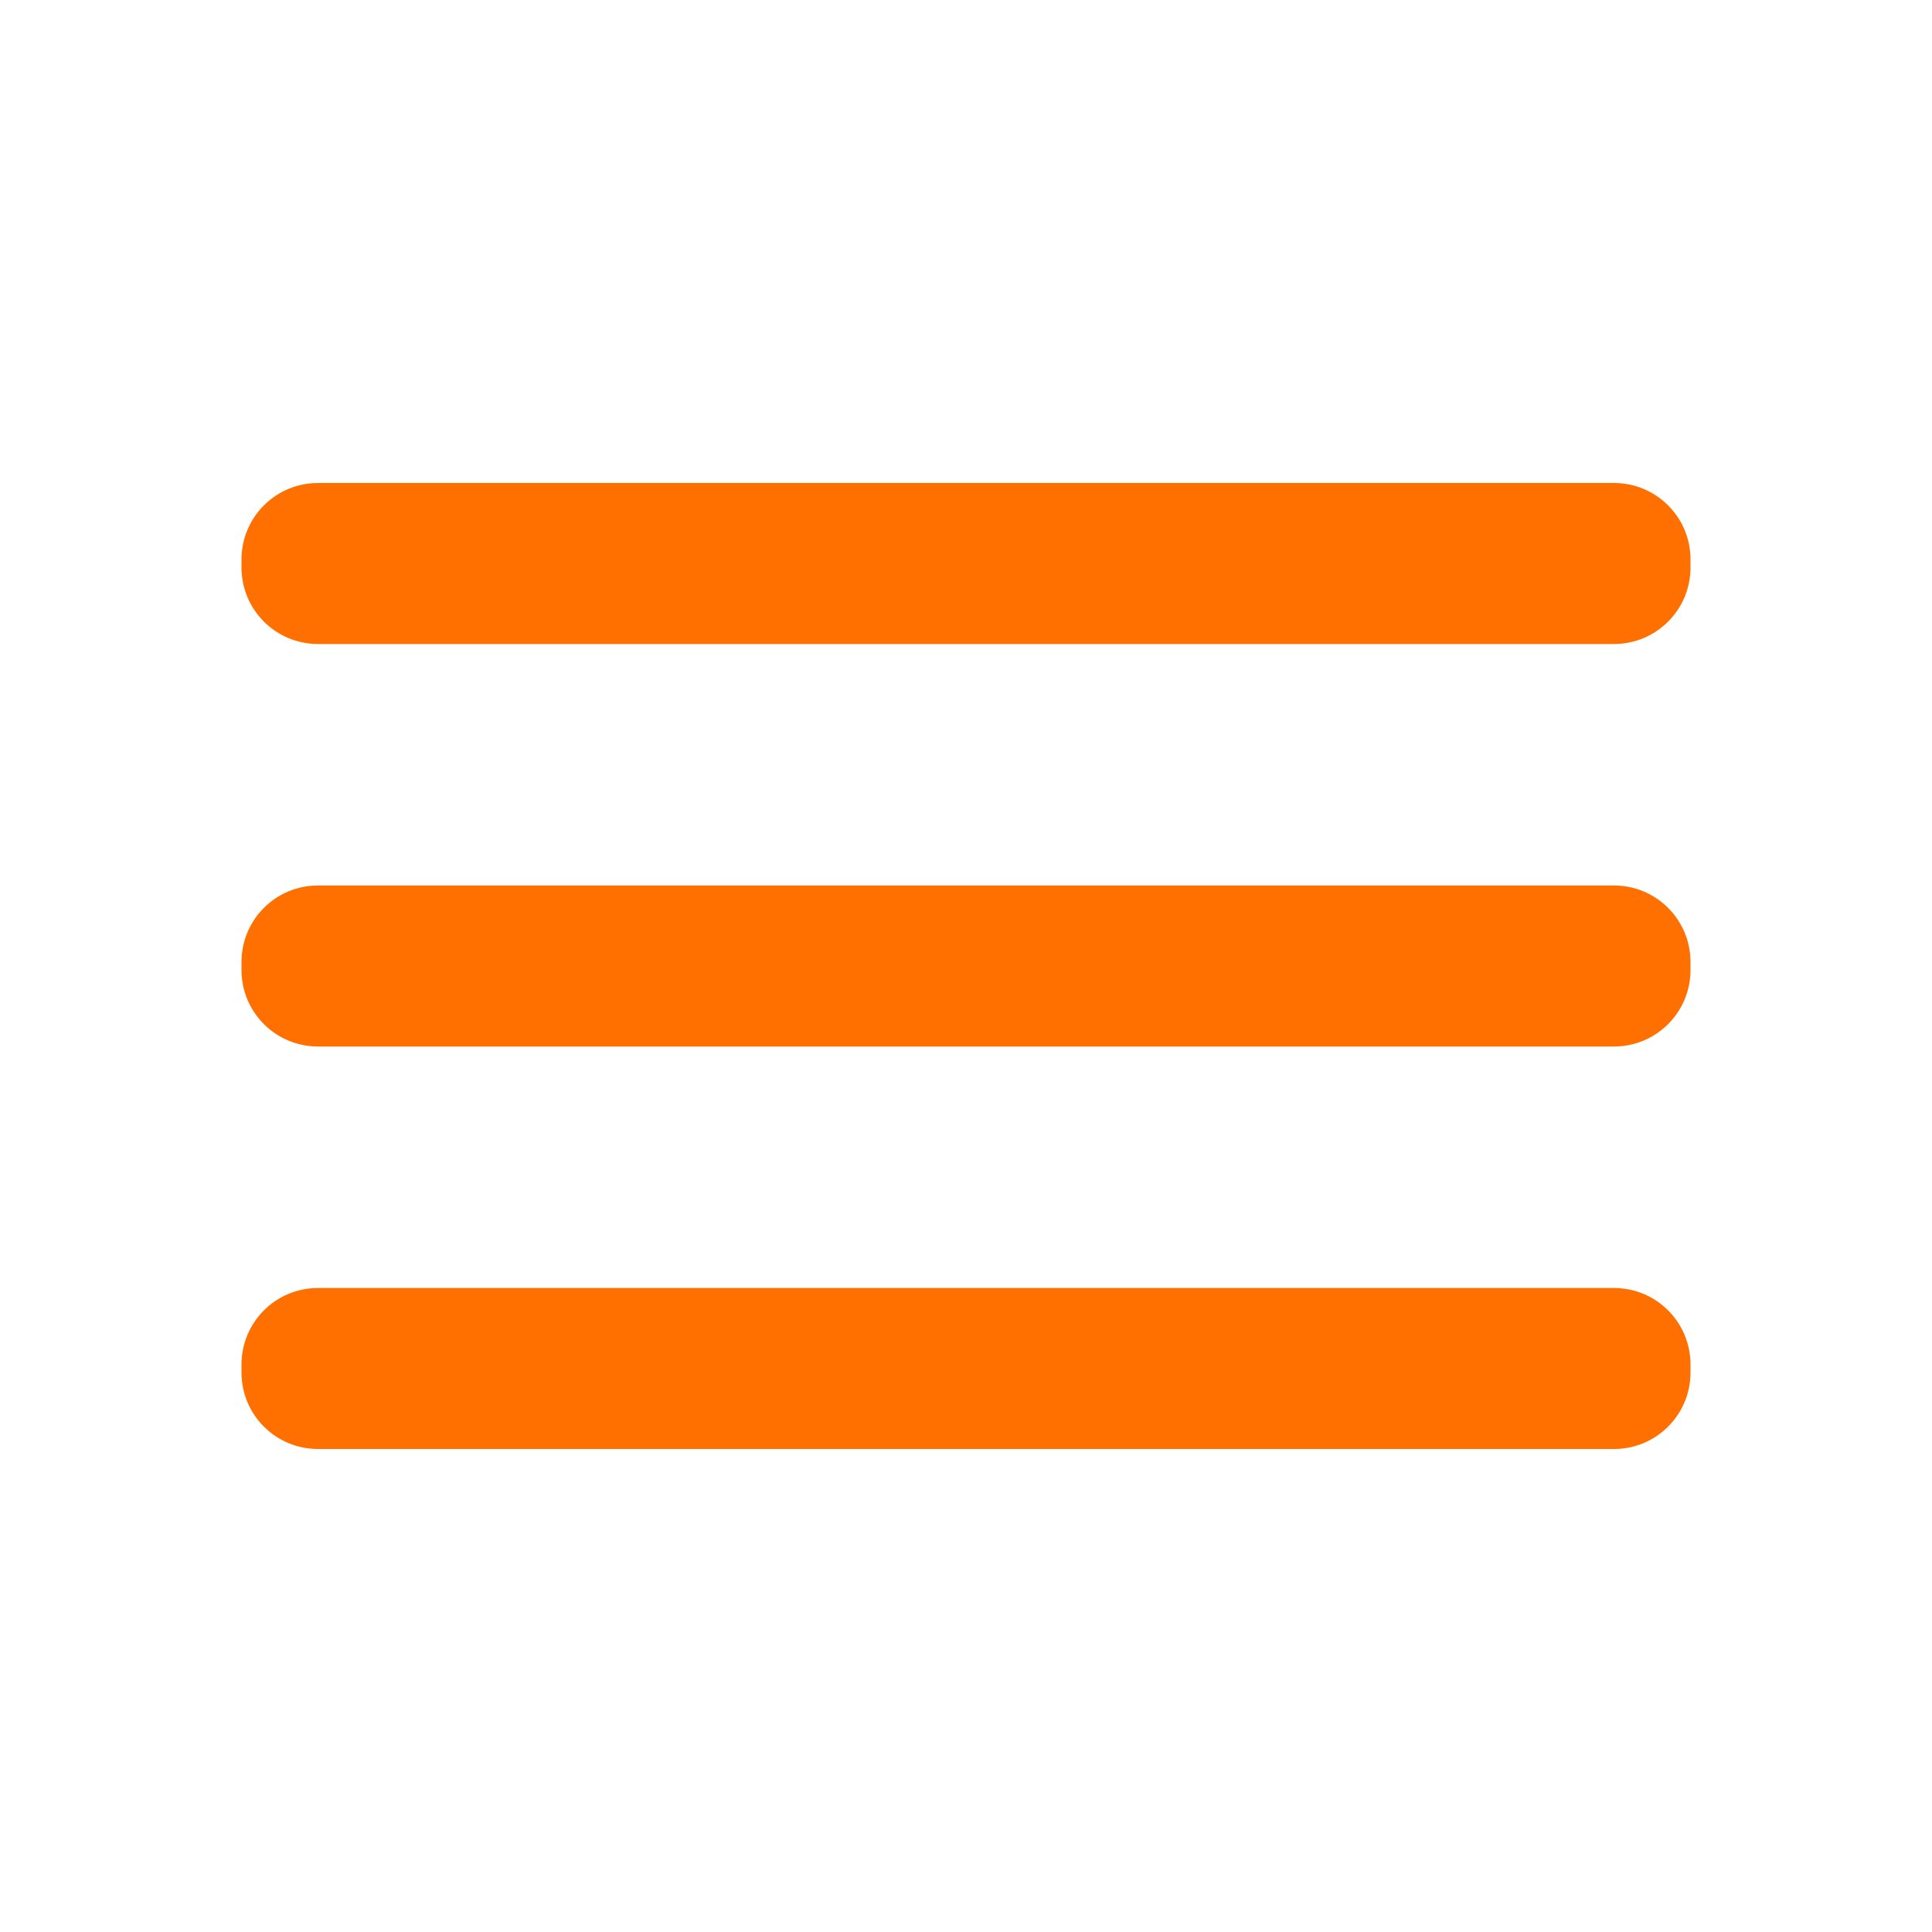
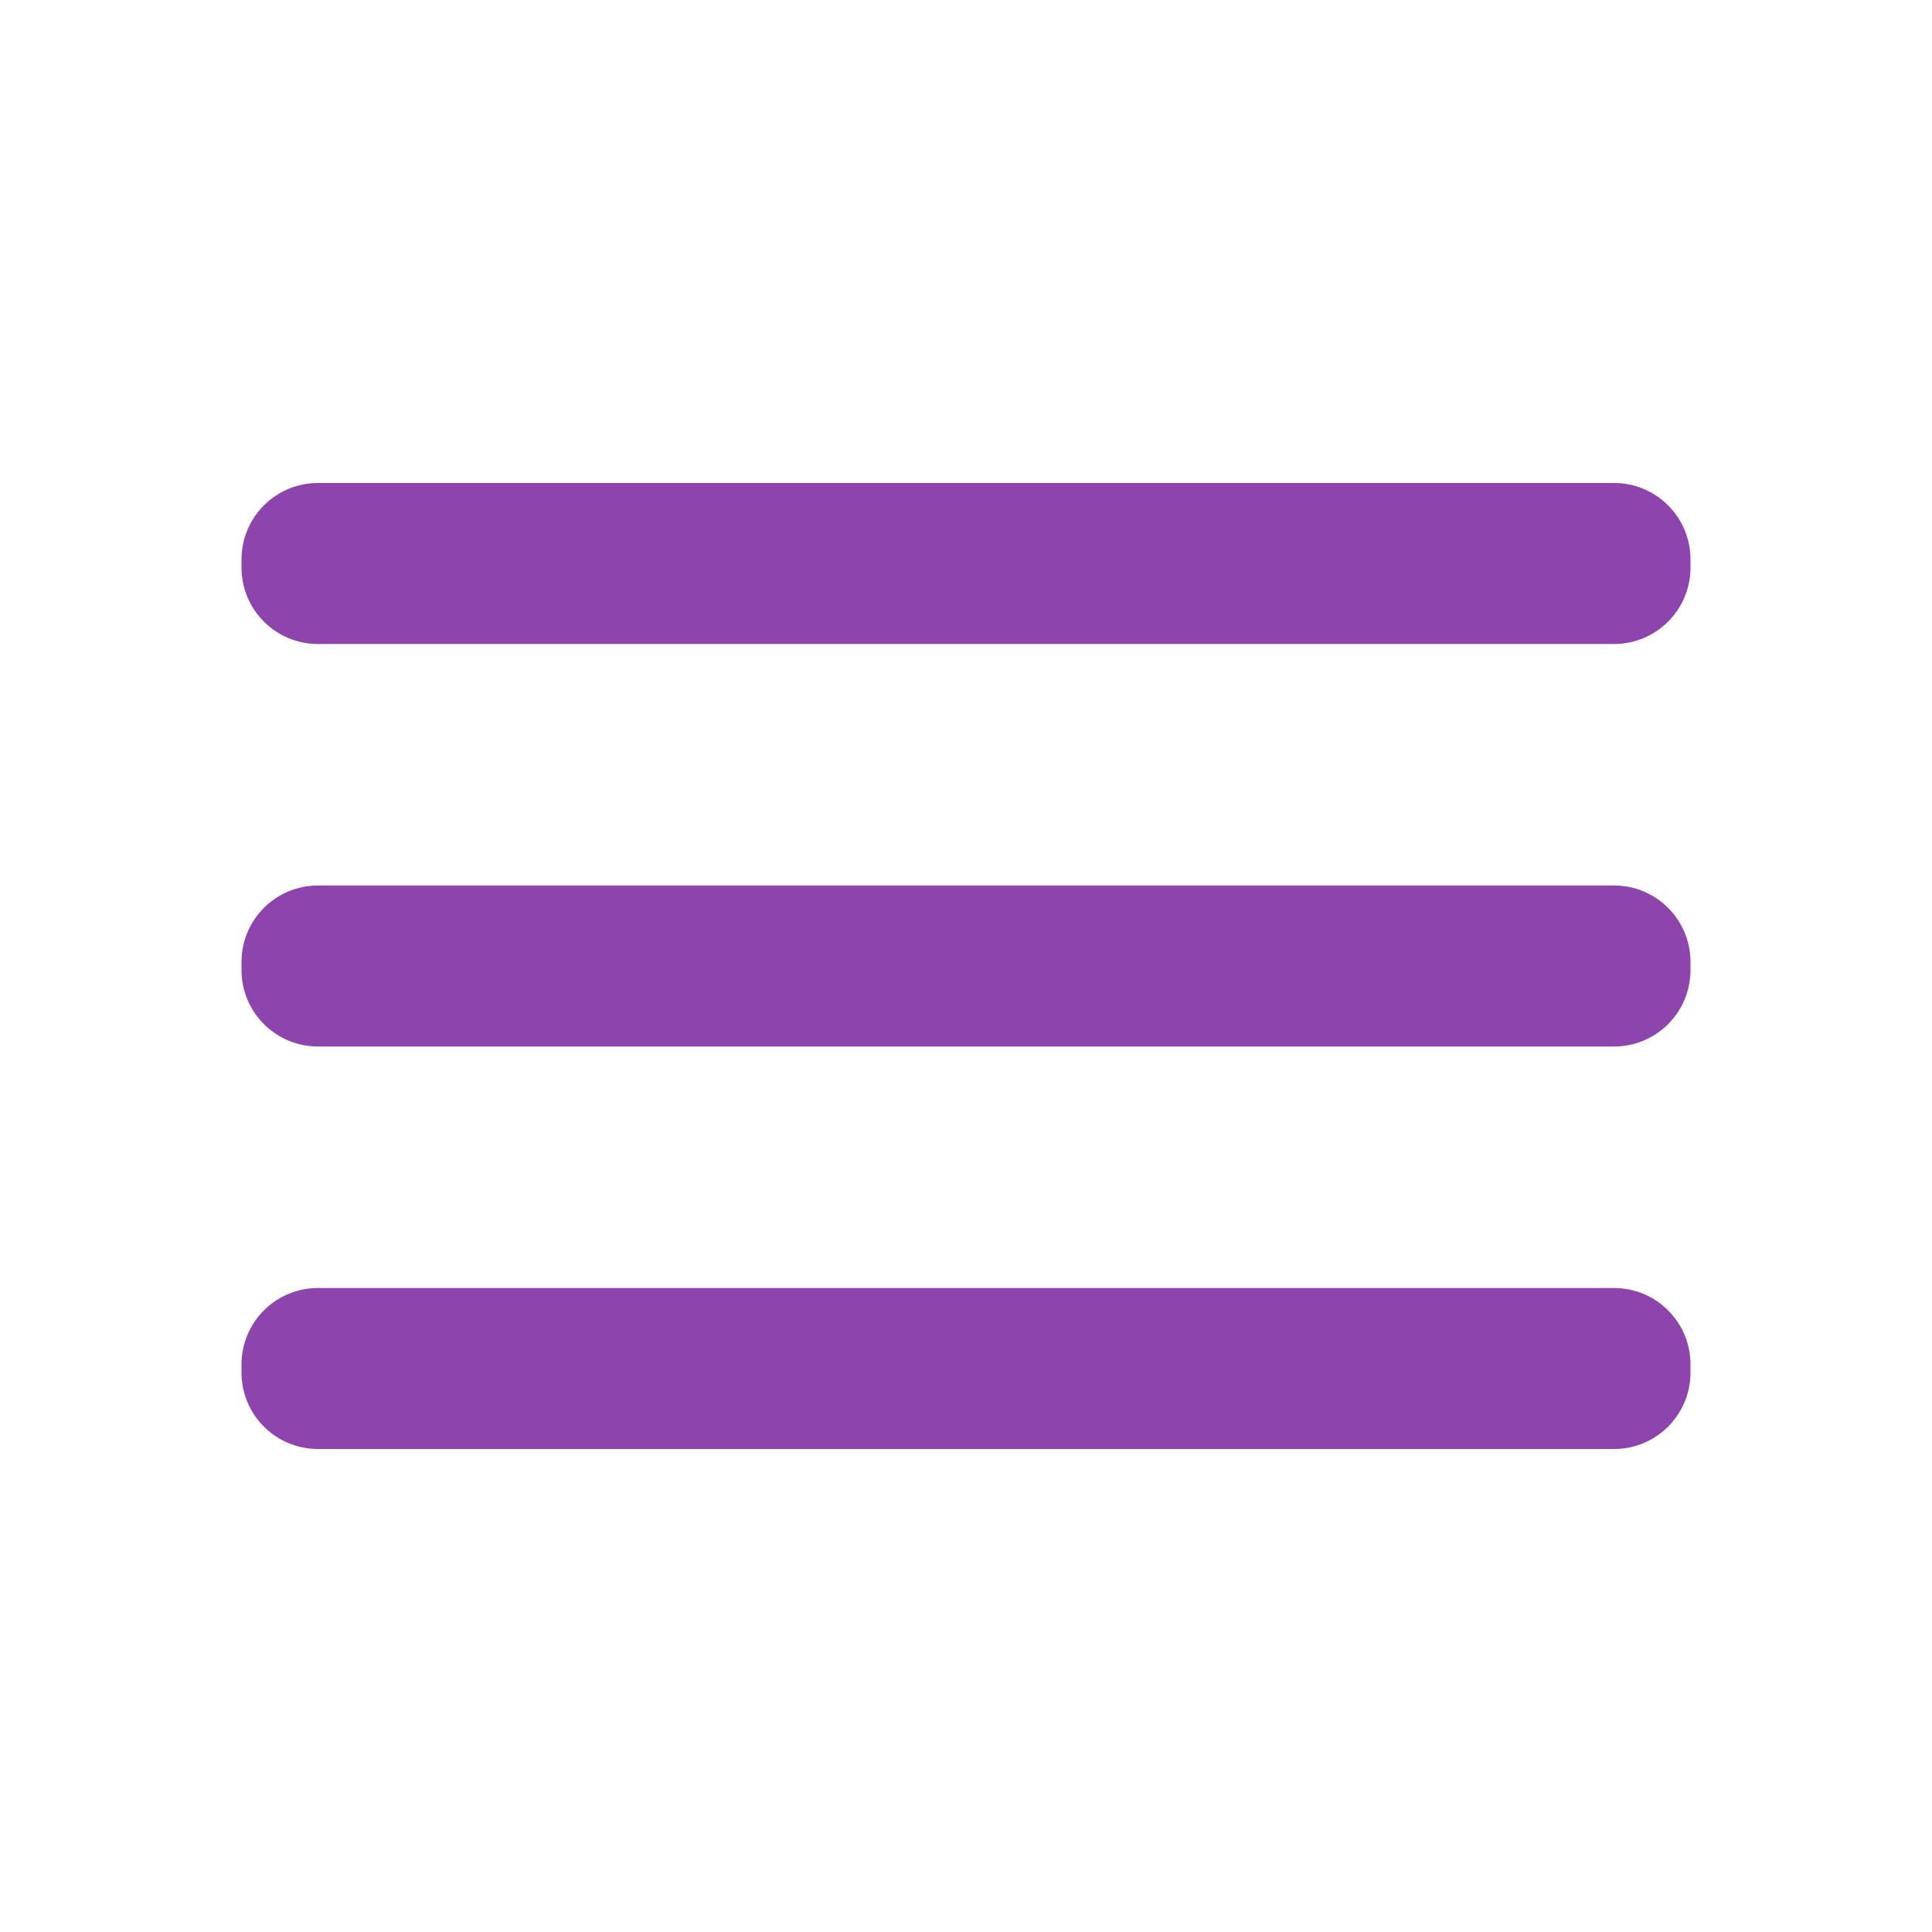
<svg xmlns="http://www.w3.org/2000/svg" width="24" height="24" viewBox="0 0 24 24">
-   <path d="M20.05 11H3.95C3.425 11 3 11.425 3 11.95V12.05C3 12.575 3.425 13 3.95 13H20.05C20.575 13 21 12.575 21 12.05V11.95C21 11.425 20.575 11 20.05 11Z" fill="#ff7000" />
-   <path d="M20.05 16H3.95C3.425 16 3 16.425 3 16.95V17.05C3 17.575 3.425 18 3.95 18H20.05C20.575 18 21 17.575 21 17.05V16.95C21 16.425 20.575 16 20.05 16Z" fill="#ff7000" />
-   <path d="M20.05 6H3.95C3.425 6 3 6.425 3 6.95V7.05C3 7.575 3.425 8 3.95 8H20.05C20.575 8 21 7.575 21 7.05V6.95C21 6.425 20.575 6 20.05 6Z" fill="#ff7000" />
+   <path d="M20.05 11H3.95C3.425 11 3 11.425 3 11.95V12.05C3 12.575 3.425 13 3.95 13H20.05C20.575 13 21 12.575 21 12.05V11.95C21 11.425 20.575 11 20.05 11Z" fill="#8E44AD" />
+   <path d="M20.05 16H3.95C3.425 16 3 16.425 3 16.95V17.05C3 17.575 3.425 18 3.95 18H20.05C20.575 18 21 17.575 21 17.05V16.95C21 16.425 20.575 16 20.05 16Z" fill="#8E44AD" />
+   <path d="M20.05 6H3.95C3.425 6 3 6.425 3 6.95V7.05C3 7.575 3.425 8 3.95 8H20.05C20.575 8 21 7.575 21 7.05V6.95C21 6.425 20.575 6 20.05 6Z" fill="#8E44AD" />
</svg>
